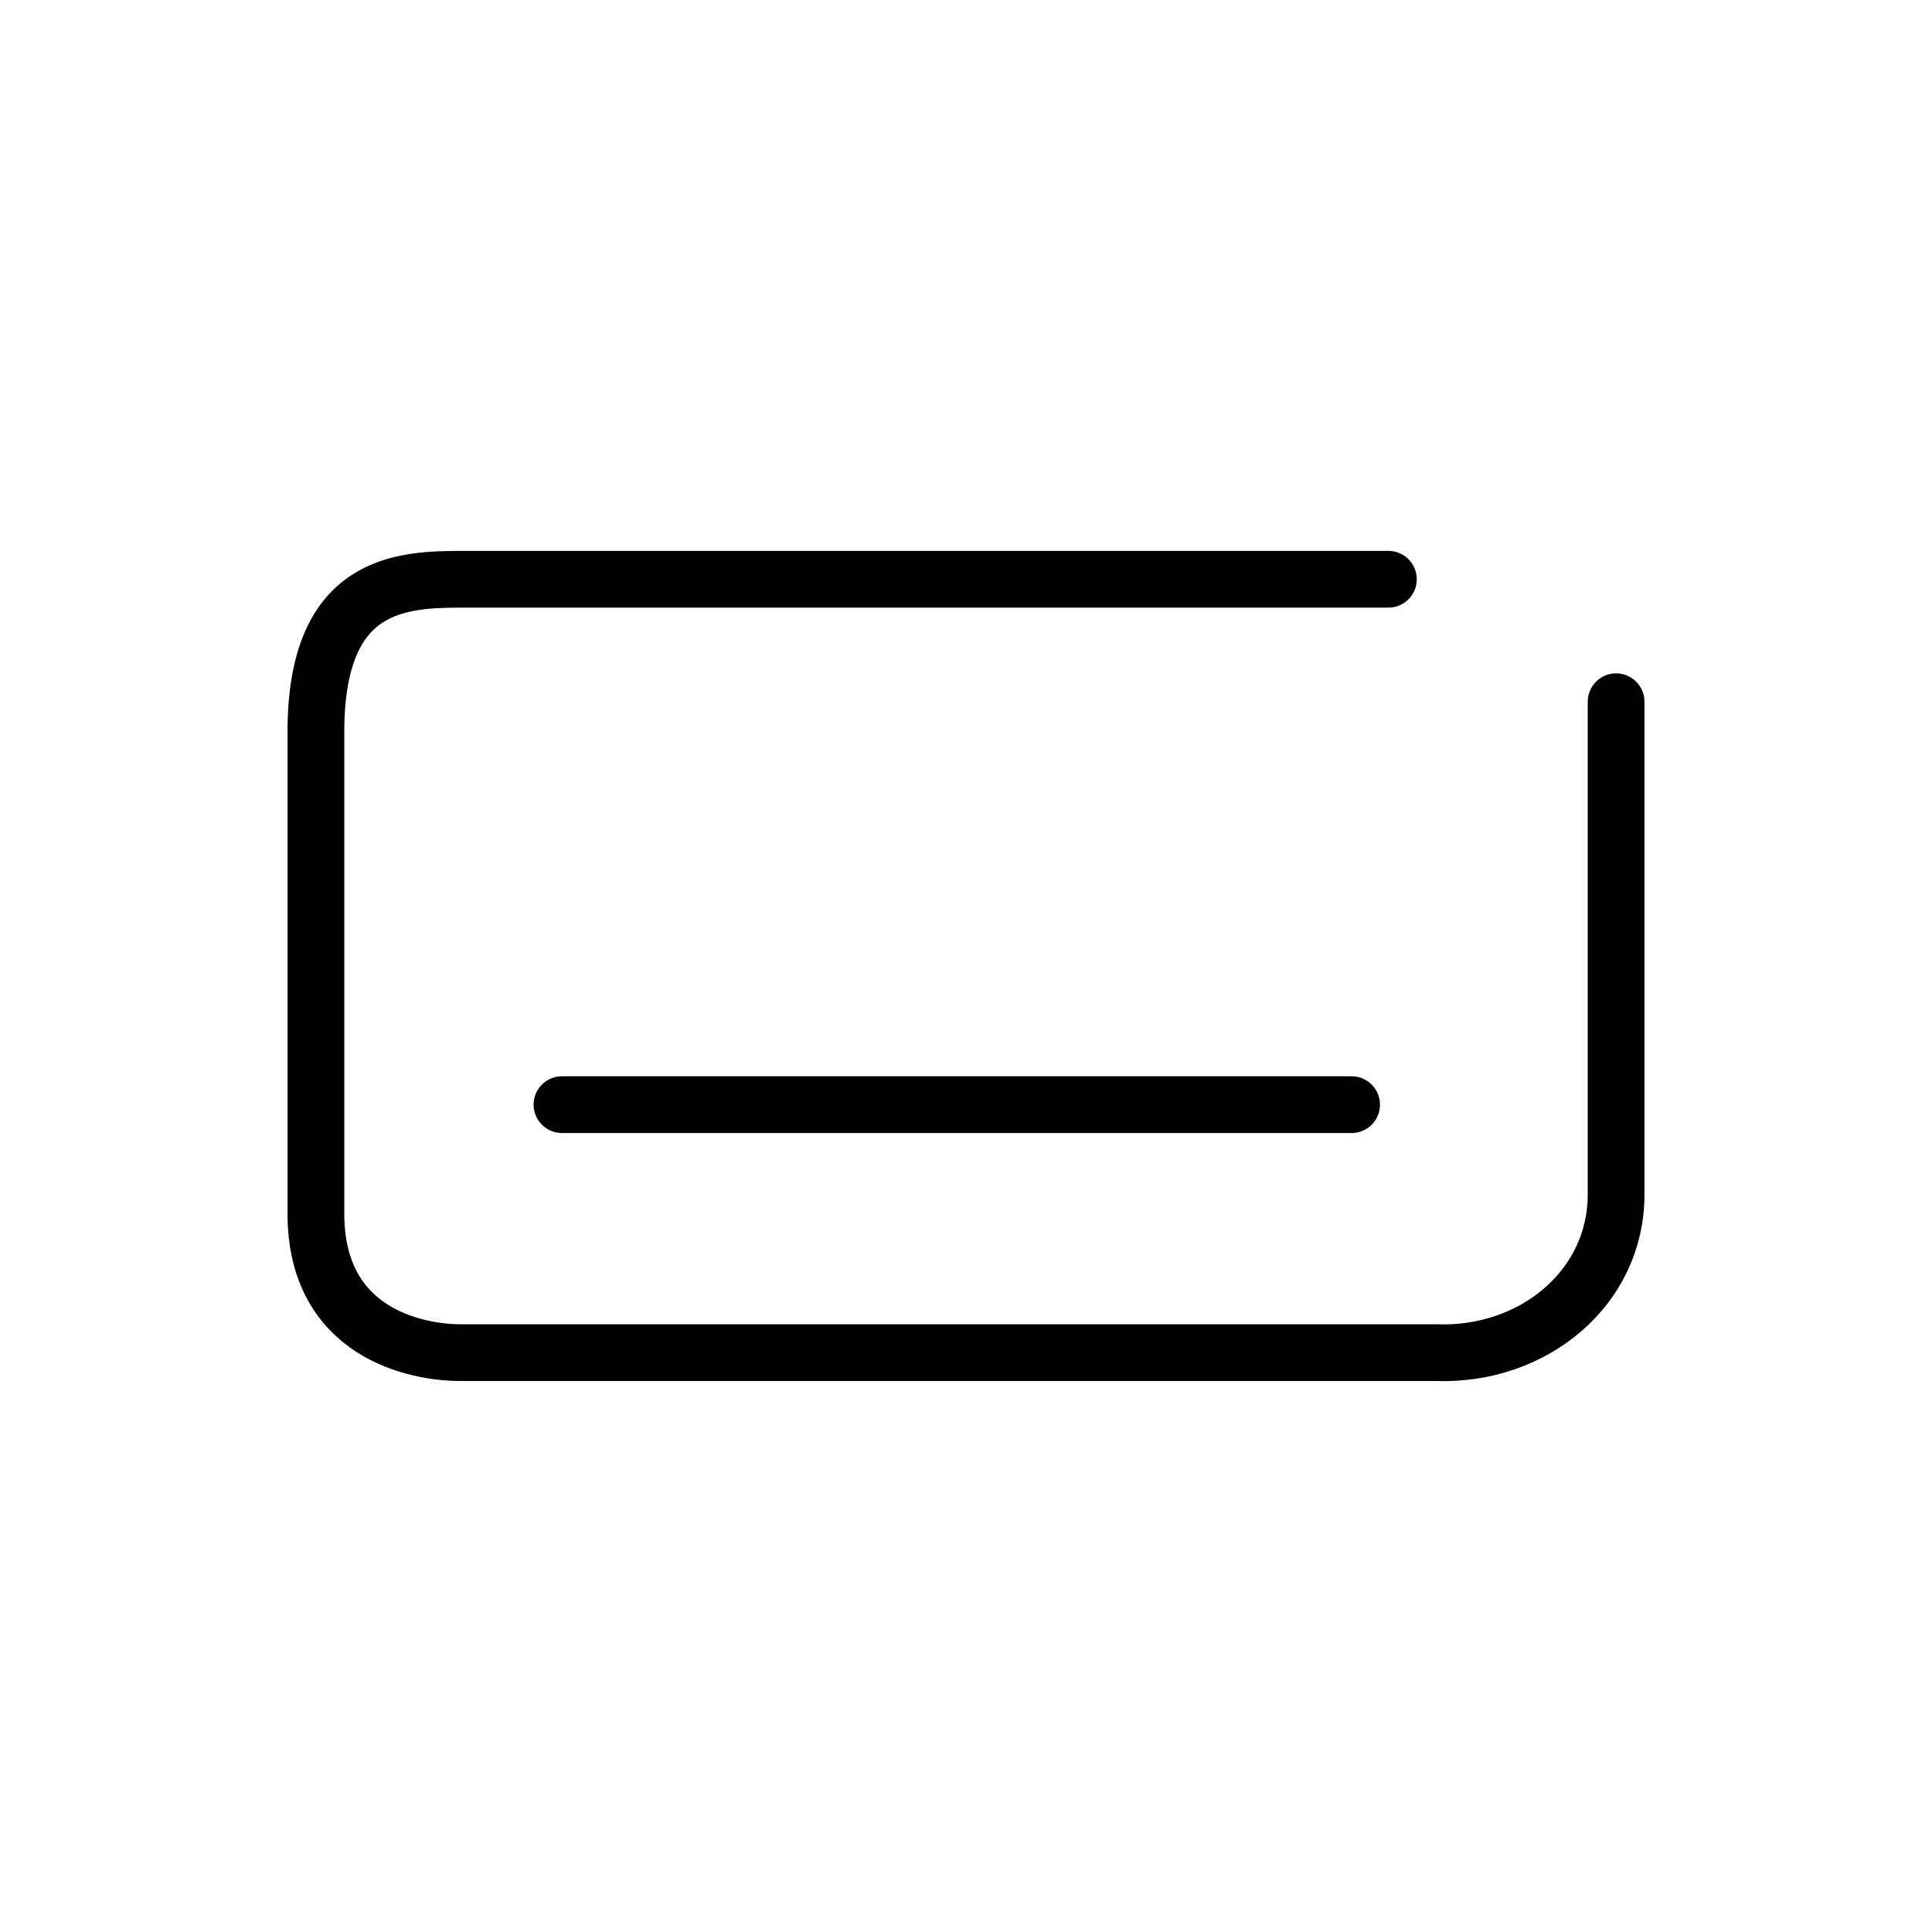
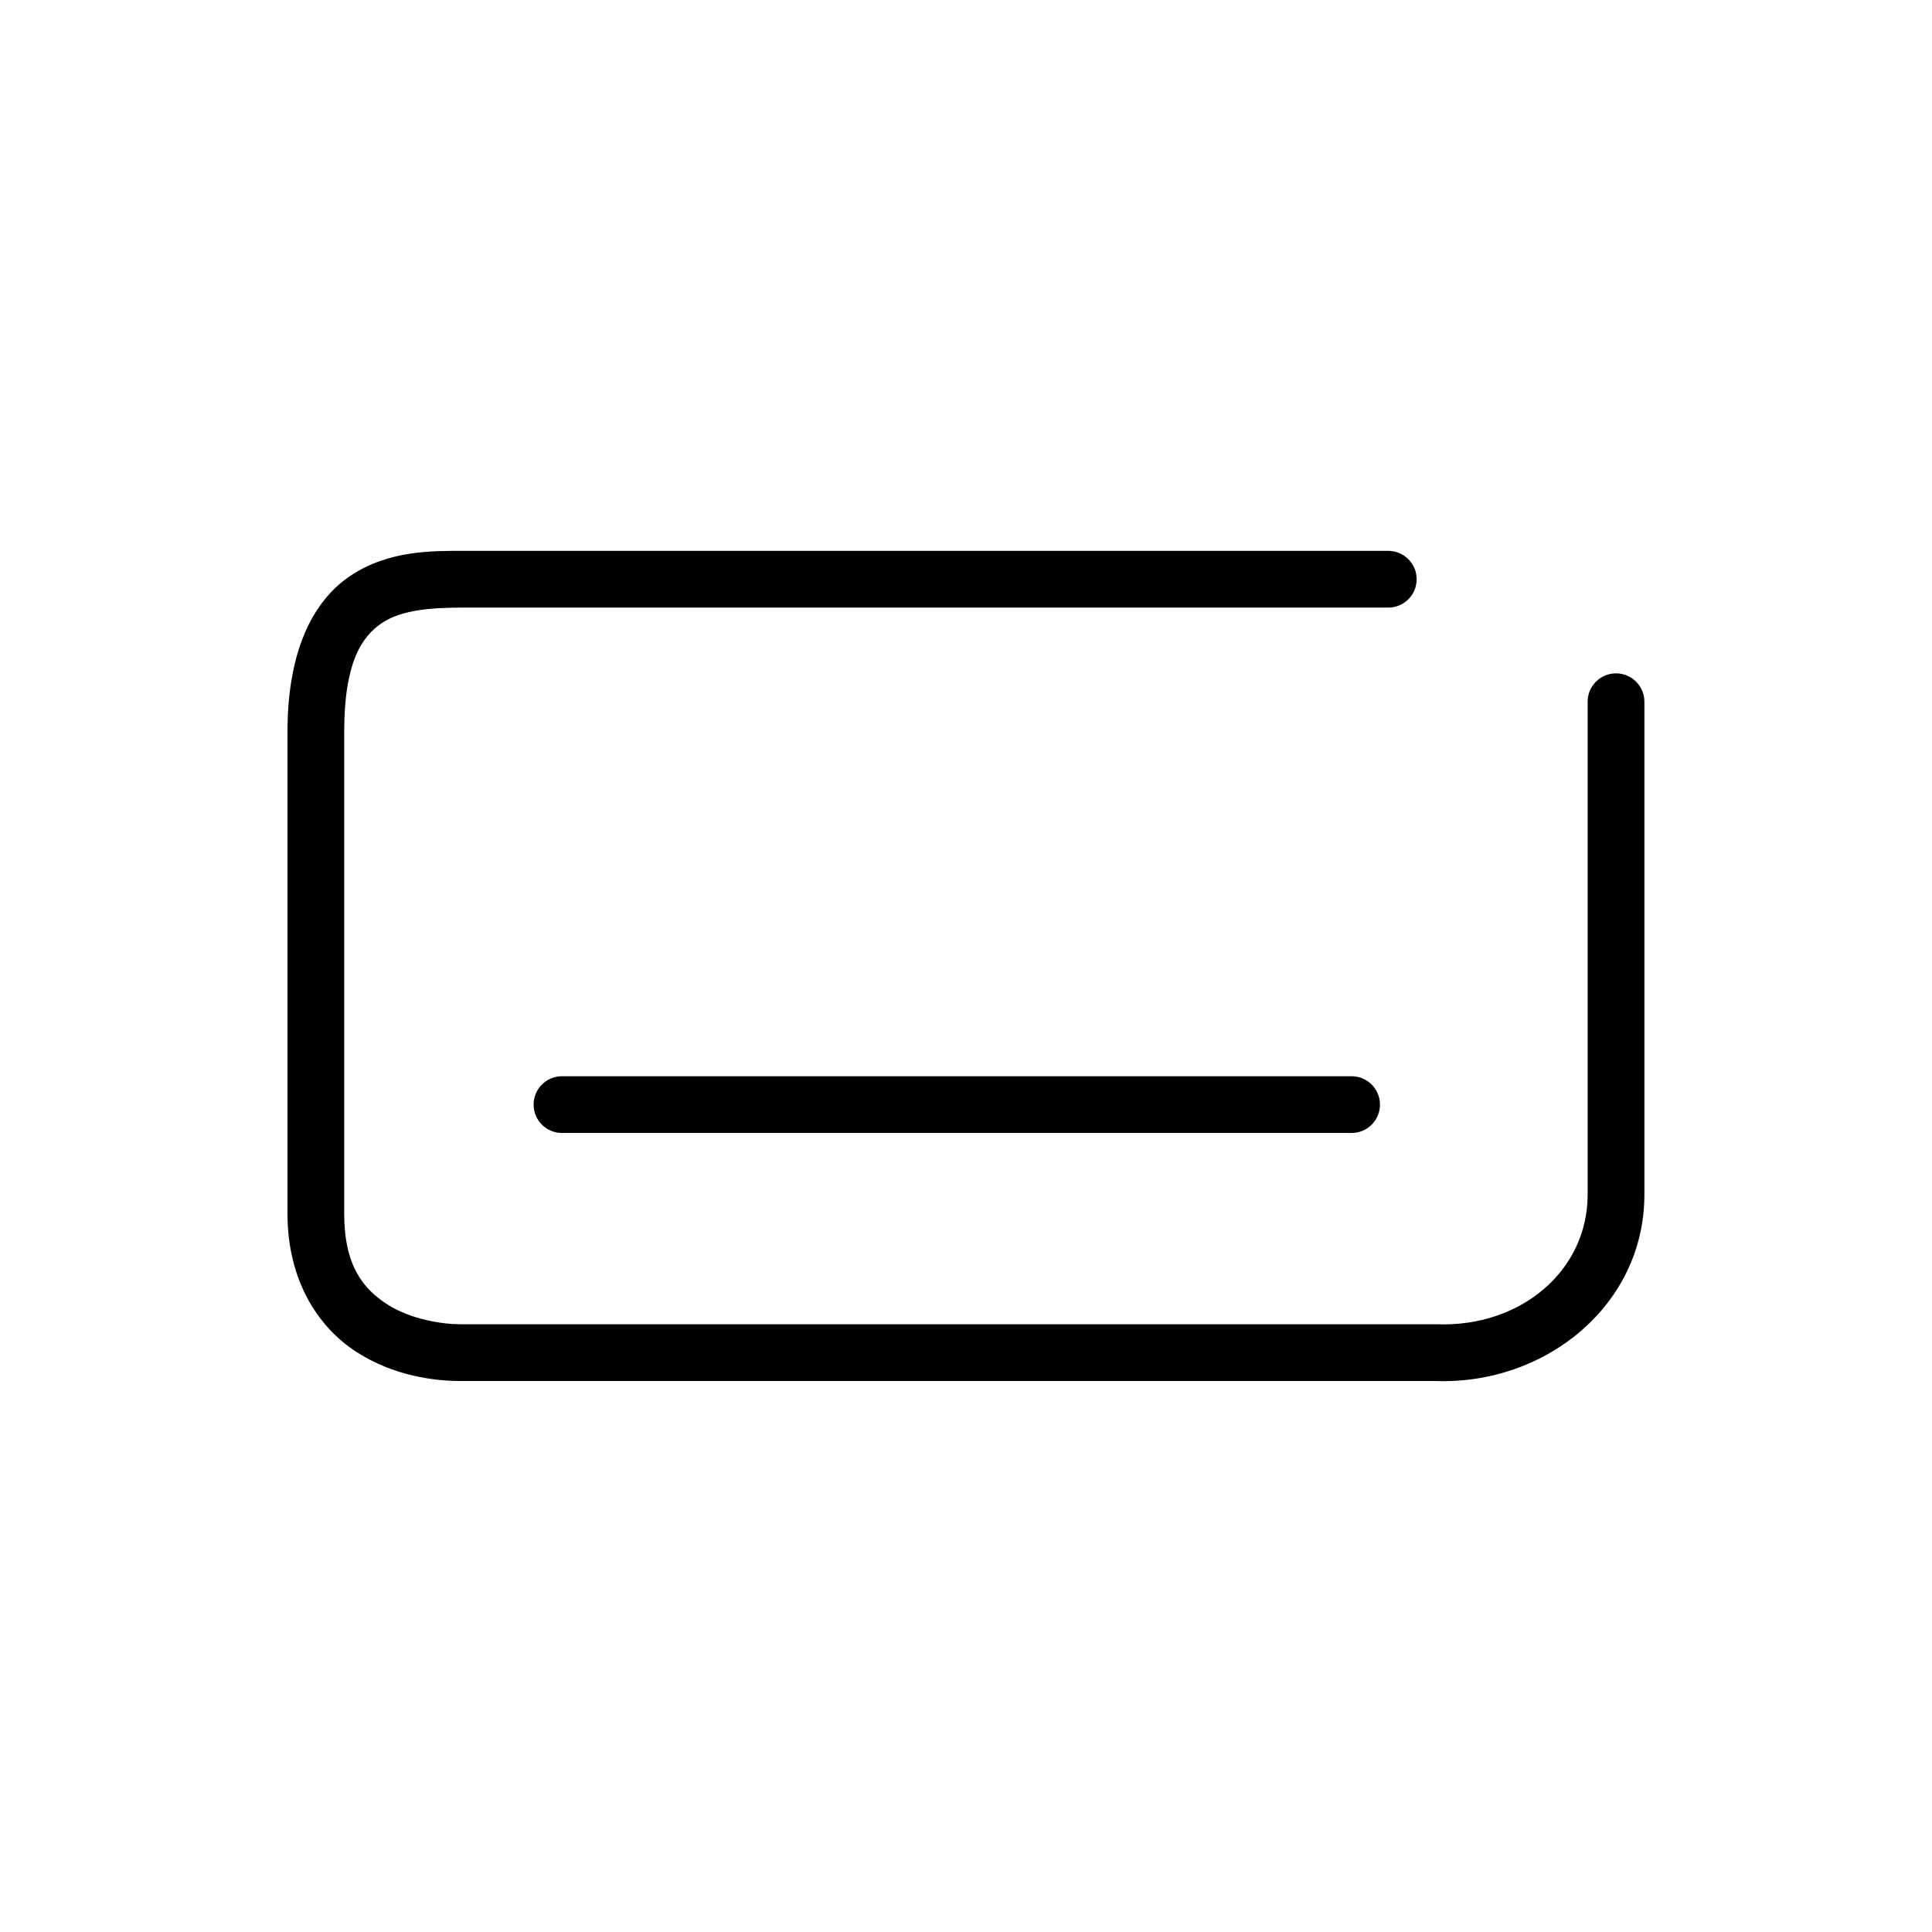
- <svg xmlns="http://www.w3.org/2000/svg" width="51" height="51" viewBox="0 0 51 51" fill="none">
-   <path d="M36.65 15.291H12.239C10.594 15.291 8.339 15.357 8.339 19.321V32.038C8.339 35.197 10.995 35.706 12.154 35.706H37.914C40.458 35.8 42.661 34.012 42.661 31.534V18.524" stroke="black" stroke-width="1.498" stroke-linecap="round" />
-   <path d="M14.835 29.16H35.679" stroke="black" stroke-width="1.498" stroke-linecap="round" />
+ <svg xmlns="http://www.w3.org/2000/svg" width="51" height="51" fill="none" version="1.1" viewBox="0 0 51 51">
+   <path d="m12.238 14.541c-0.833 0-1.974-0.015-2.981 0.654-1.006 0.67-1.668 2.001-1.668 4.125v12.717c0 1.79 0.829 3.011 1.816 3.648 0.988 0.638 2.059 0.77 2.748 0.77h25.732c2.91 0.108 5.523-2 5.523-4.922v-13.01a0.749 0.749 0 0 0-0.748-0.748 0.749 0.749 0 0 0-0.75 0.748v13.01c0 2.034-1.793 3.505-3.971 3.424h-0.014-25.773c-0.47 0-1.305-0.123-1.935-0.529-0.63-0.407-1.131-1.021-1.131-2.391v-12.717c0-1.839 0.467-2.522 1-2.877 0.533-0.355 1.338-0.404 2.15-0.404h24.412a0.749 0.749 0 0 0 0.748-0.748 0.749 0.749 0 0 0-0.748-0.75h-24.412zm2.596 13.869a0.749 0.749 0 0 0-0.748 0.75 0.749 0.749 0 0 0 0.748 0.748h20.846a0.749 0.749 0 0 0 0.748-0.748 0.749 0.749 0 0 0-0.748-0.75h-20.846z" style="color-rendering:auto;color:#000000;dominant-baseline:auto;fill:#000;font-feature-settings:normal;font-variant-alternates:normal;font-variant-caps:normal;font-variant-east-asian:normal;font-variant-ligatures:normal;font-variant-numeric:normal;font-variant-position:normal;font-variation-settings:normal;image-rendering:auto;inline-size:0;isolation:auto;mix-blend-mode:normal;shape-margin:0;shape-padding:0;shape-rendering:auto;solid-color:#000000;stop-color:#000000;text-decoration-color:#000000;text-decoration-line:none;text-decoration-style:solid;text-indent:0;text-orientation:mixed;text-transform:none;white-space:normal" />
</svg>
